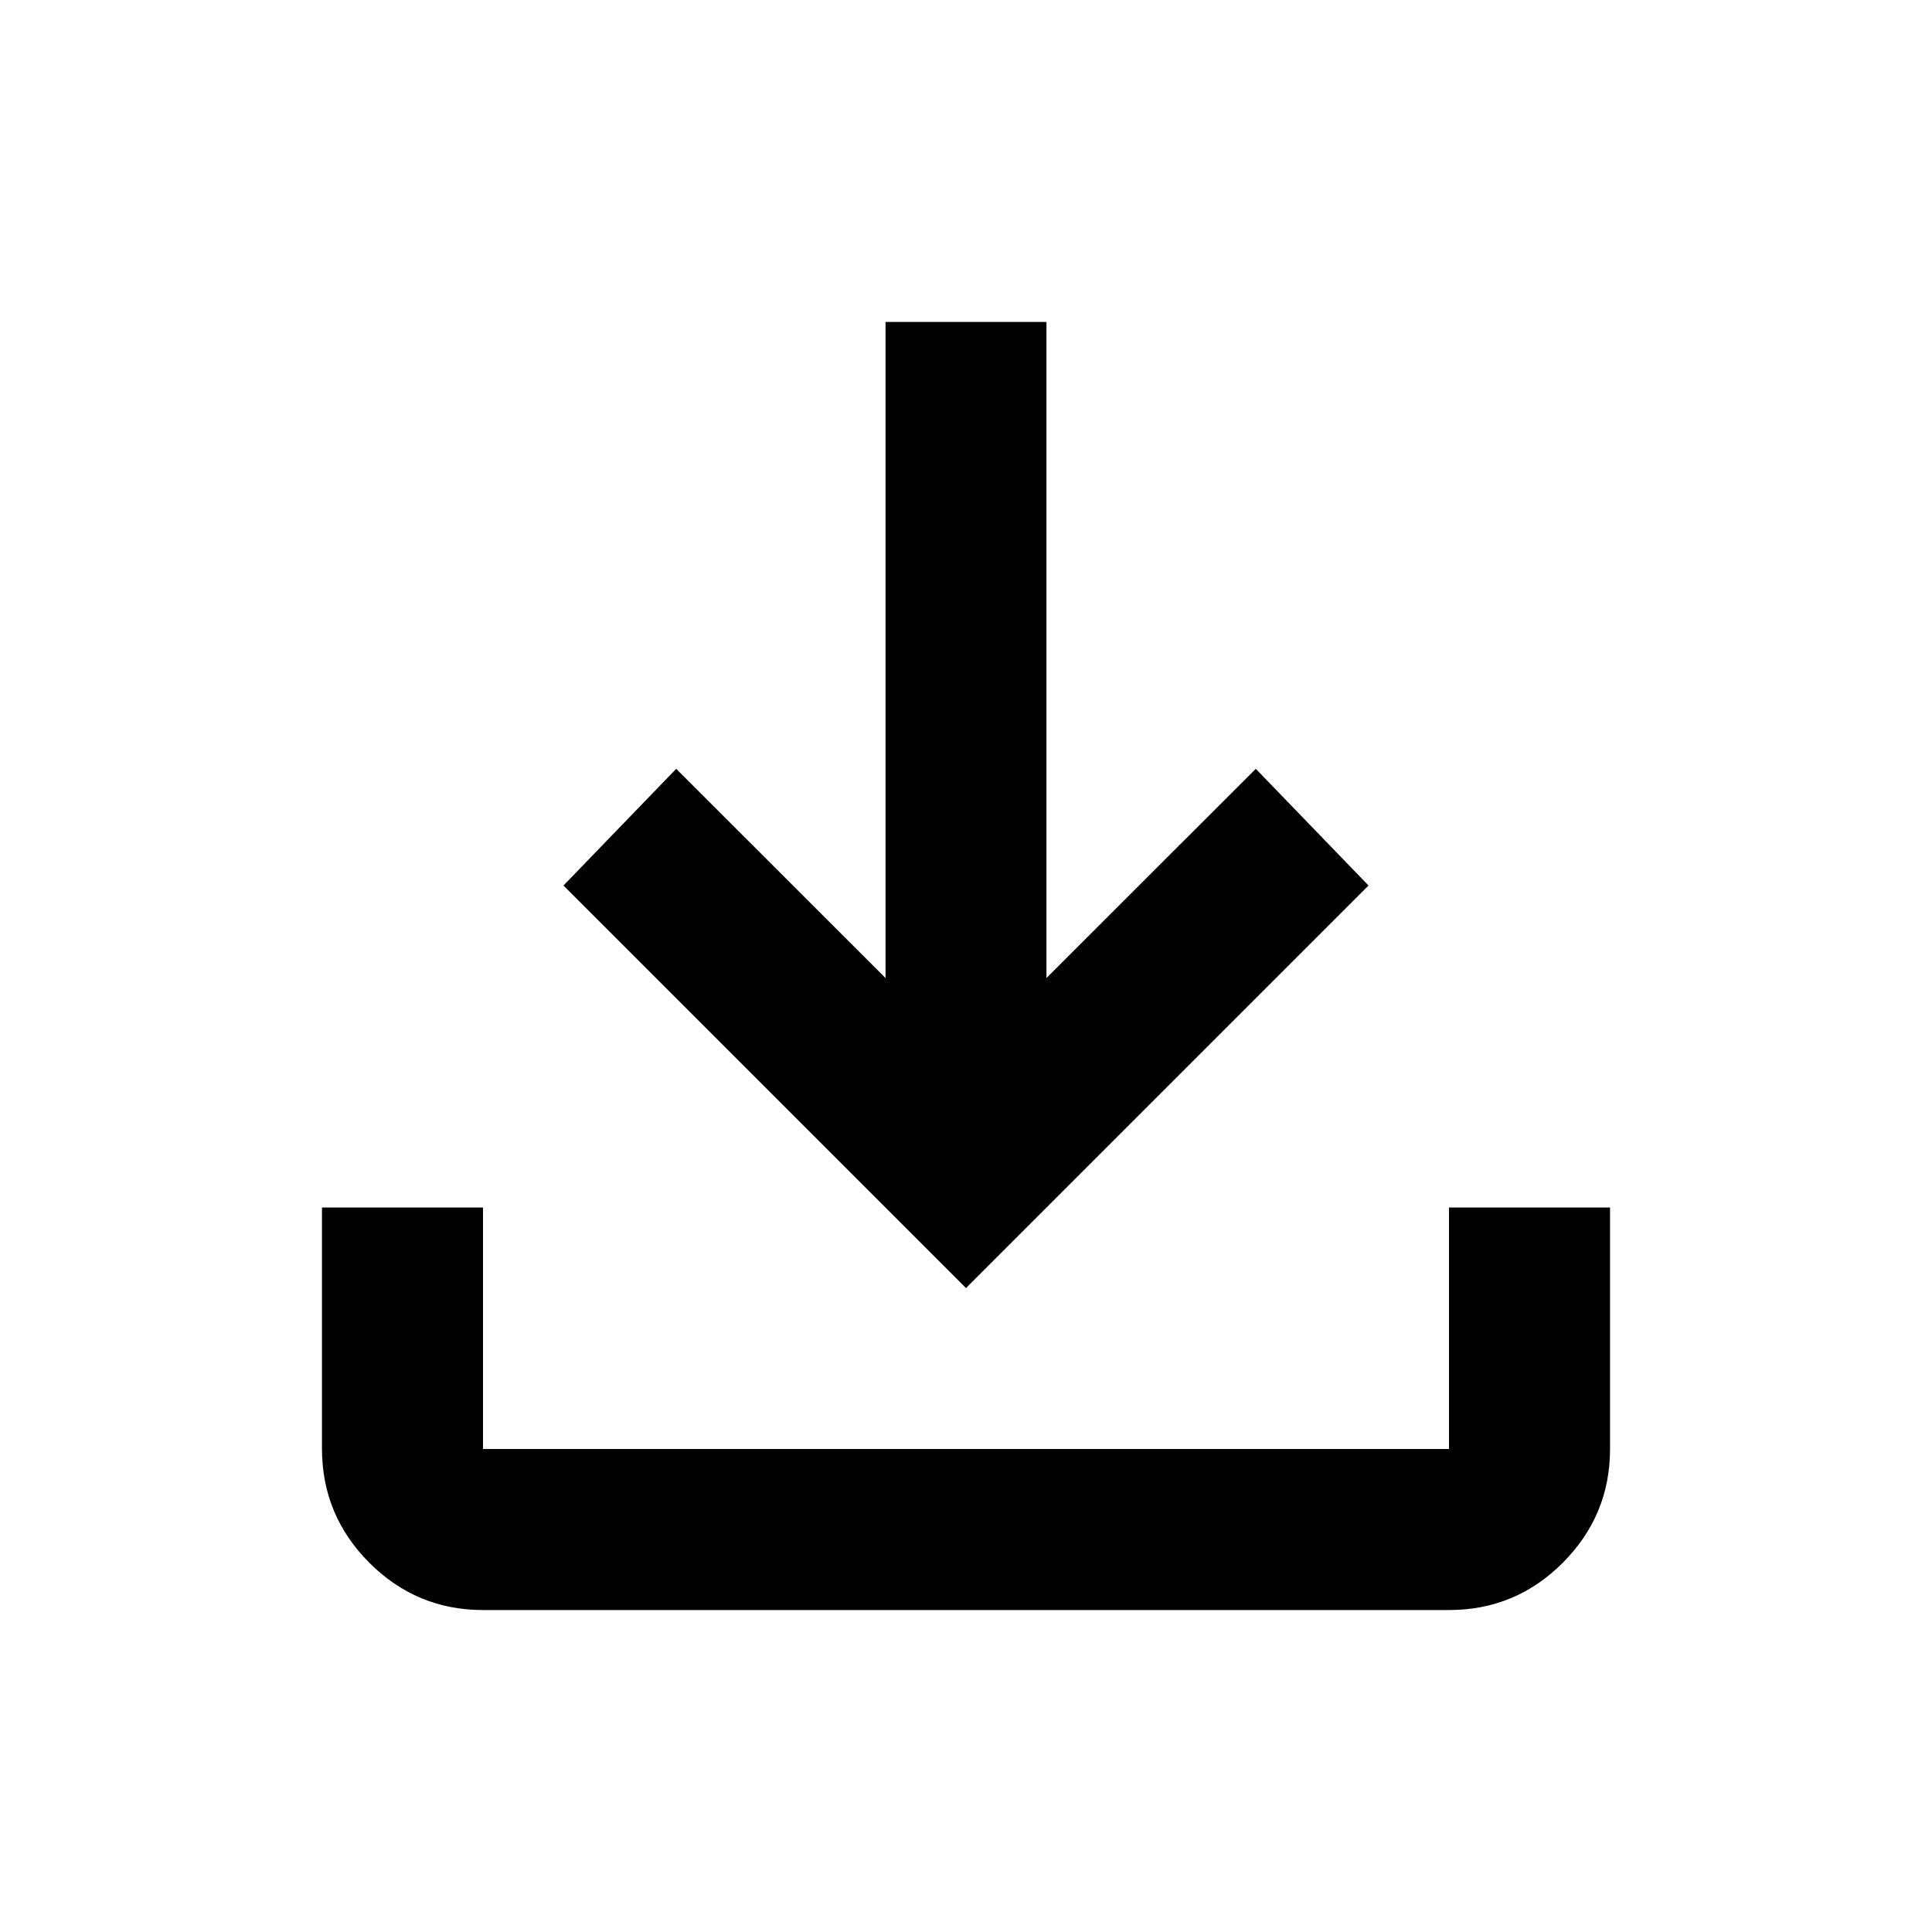
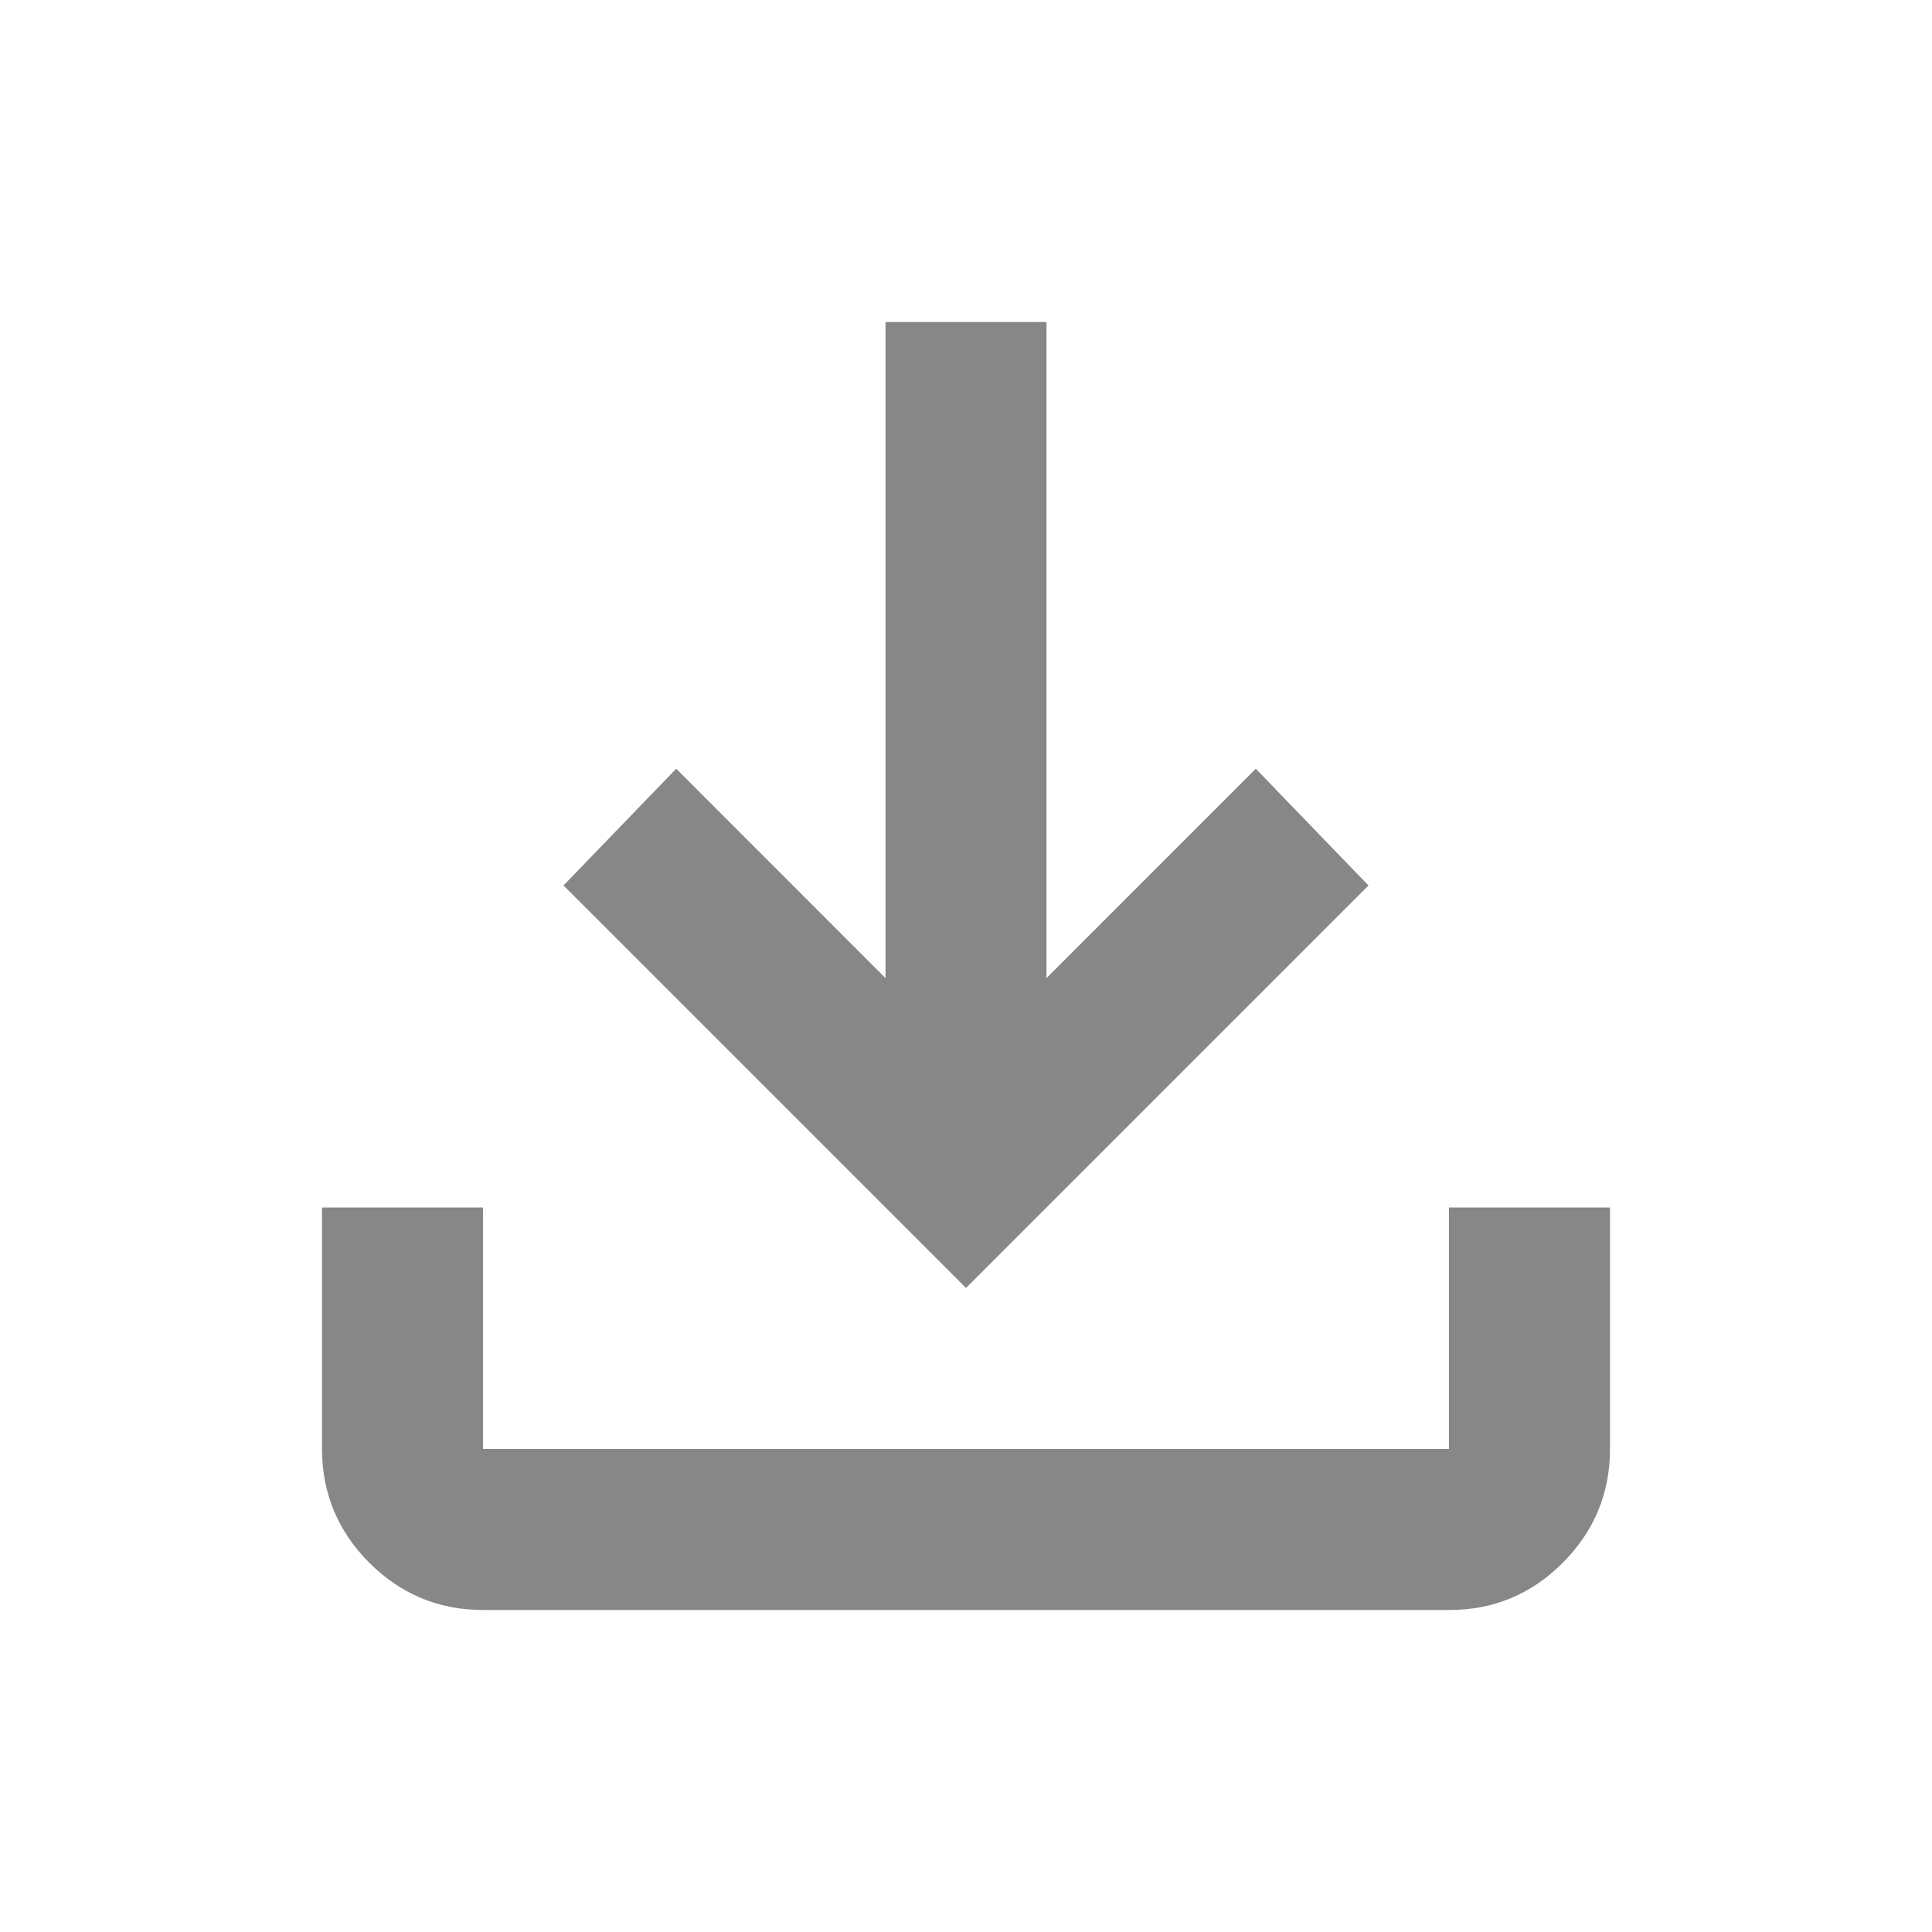
- <svg xmlns="http://www.w3.org/2000/svg" width="17" height="17" viewBox="0 0 17 17" fill="none">
-   <path d="M8.5 11.334L4.958 7.792L5.95 6.765L7.792 8.606V2.833H9.208V8.606L11.05 6.765L12.042 7.792L8.5 11.334ZM4.25 14.167C3.86 14.167 3.527 14.028 3.25 13.751C2.973 13.474 2.834 13.14 2.833 12.75V10.625H4.25V12.75H12.75V10.625H14.167V12.75C14.167 13.14 14.028 13.473 13.751 13.751C13.474 14.029 13.14 14.167 12.75 14.167H4.25Z" fill="black" />
+ <svg xmlns="http://www.w3.org/2000/svg" width="18" height="18" viewBox="0 0 18 18" fill="none">
+   <path d="M9 12L5.25 8.25L6.3 7.162L8.25 9.113V3H9.75V9.113L11.7 7.162L12.75 8.25L9 12ZM4.5 15C4.088 15 3.735 14.853 3.441 14.56C3.147 14.266 3.001 13.913 3 13.5V11.25H4.5V13.5H13.5V11.25H15V13.5C15 13.912 14.853 14.266 14.56 14.56C14.266 14.854 13.913 15.001 13.5 15H4.5Z" fill="#383838" fill-opacity="0.6" />
</svg>
